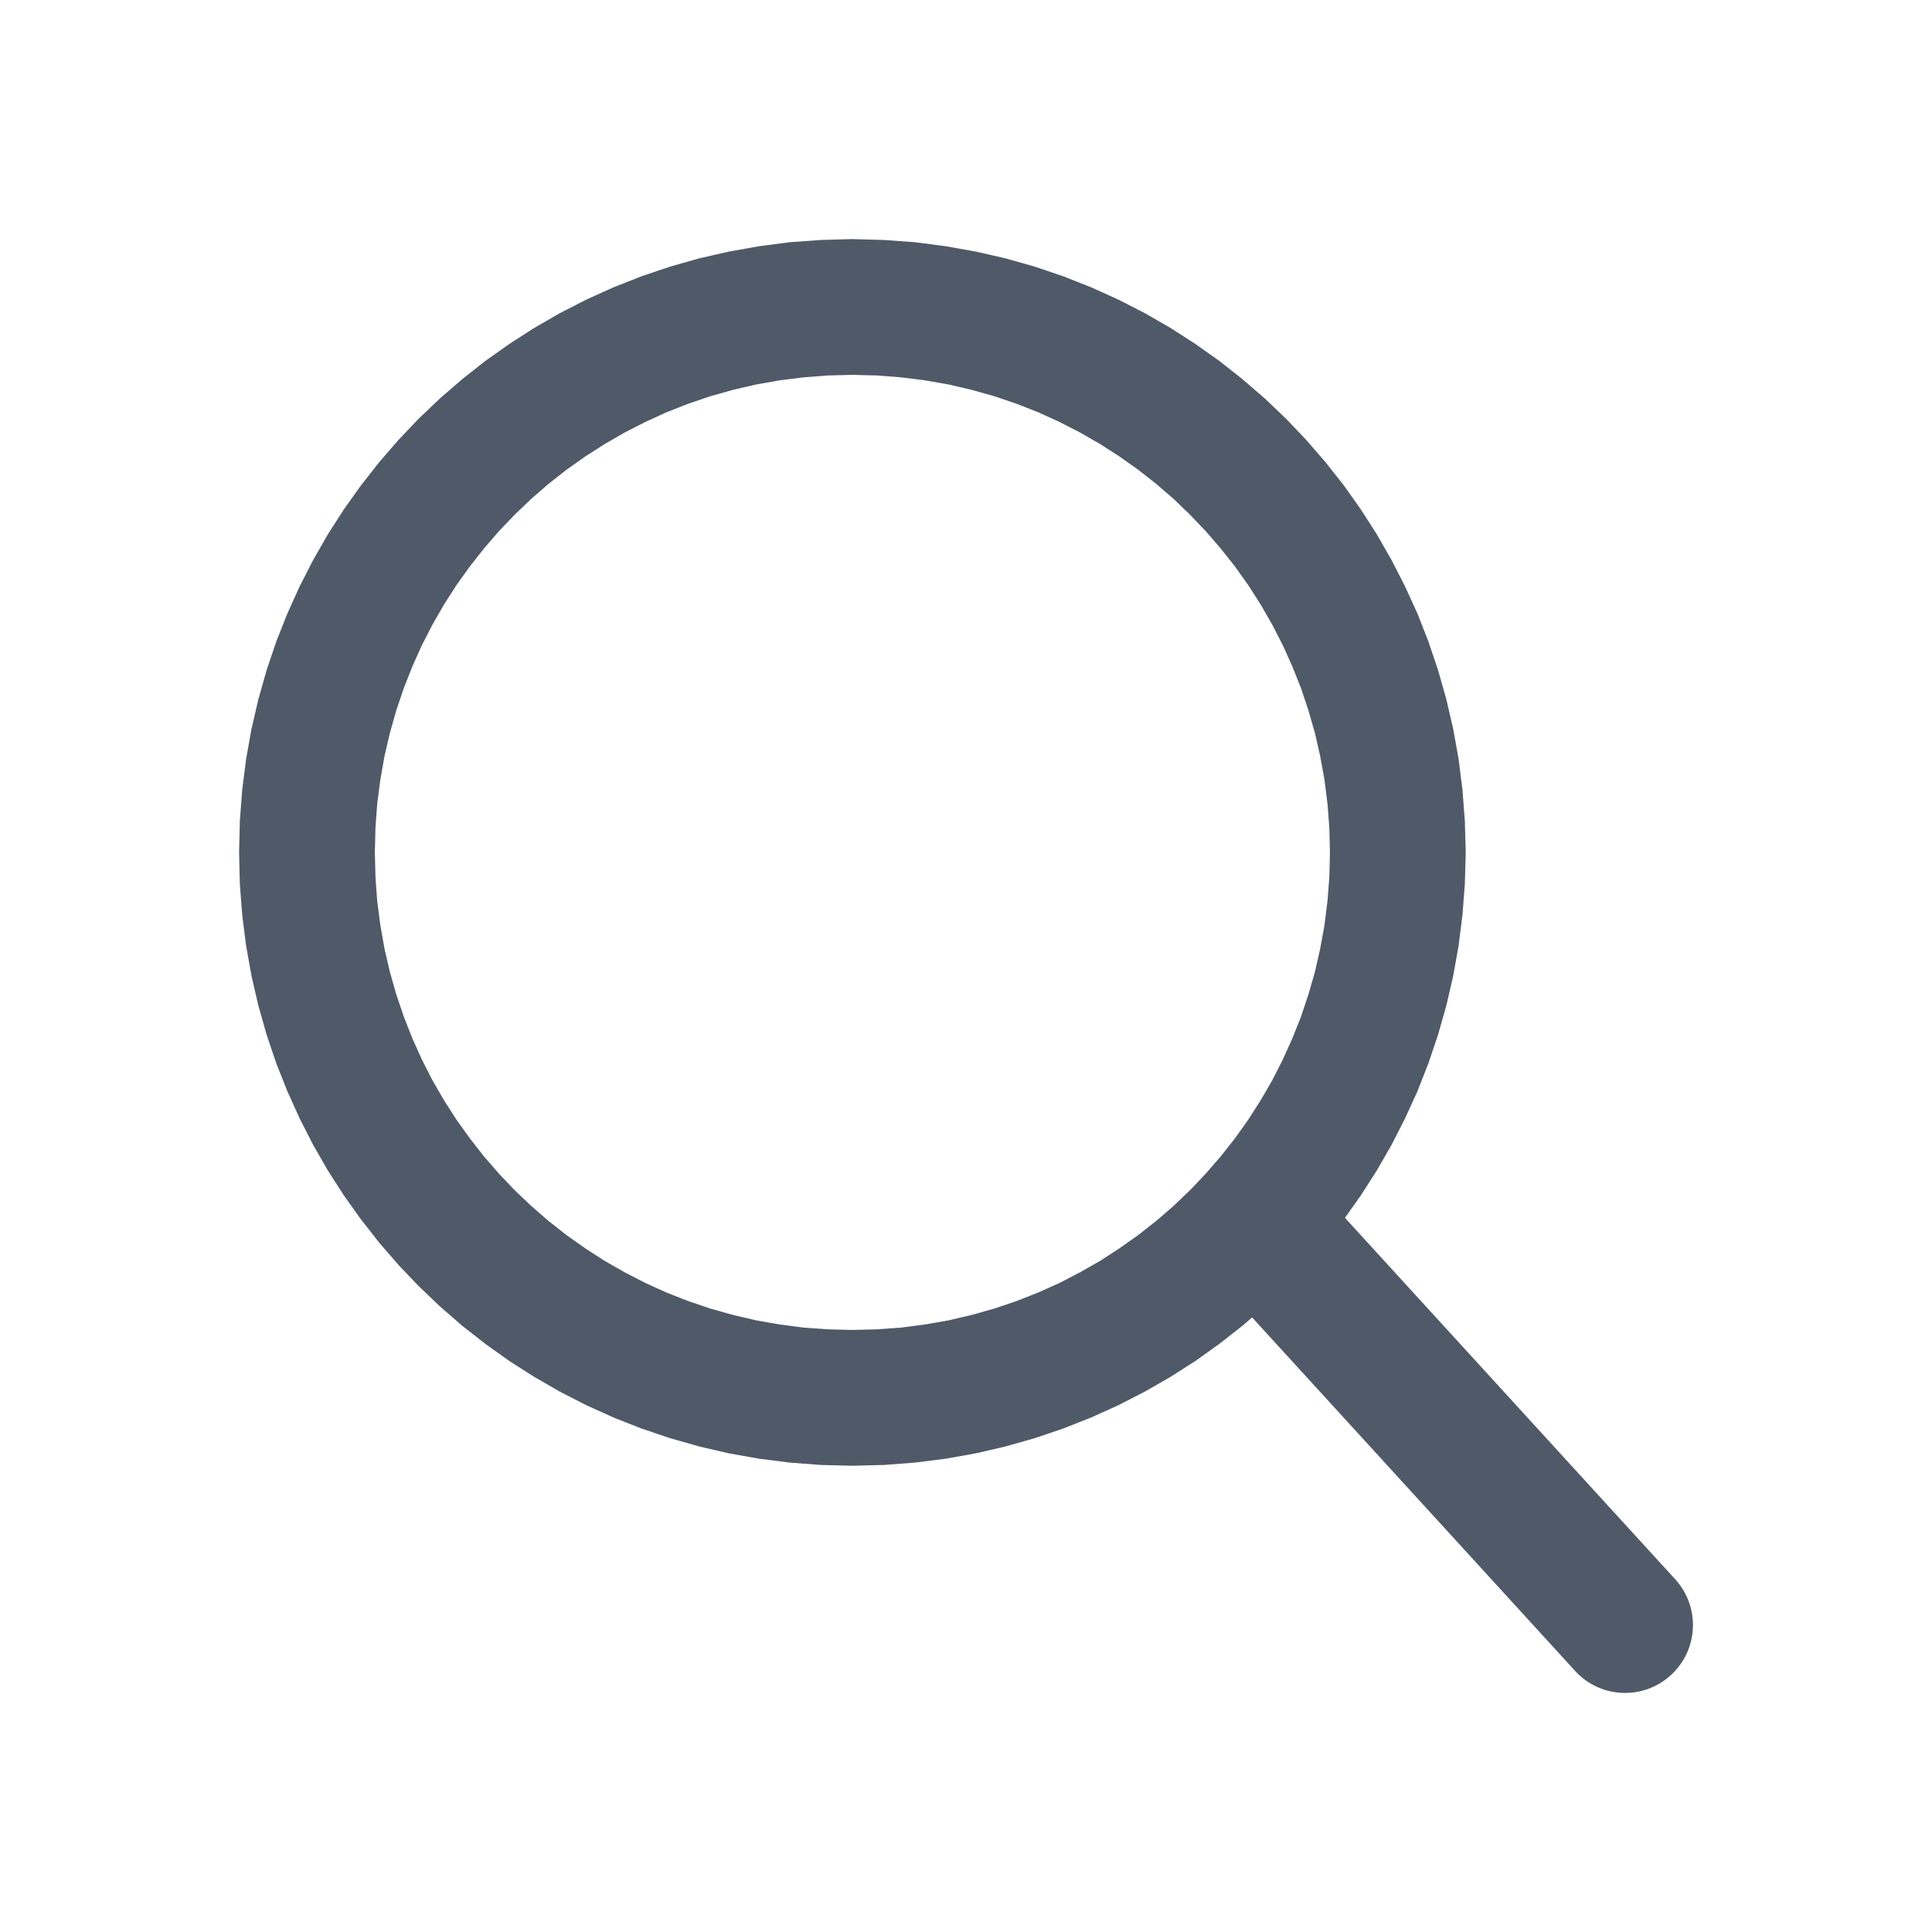
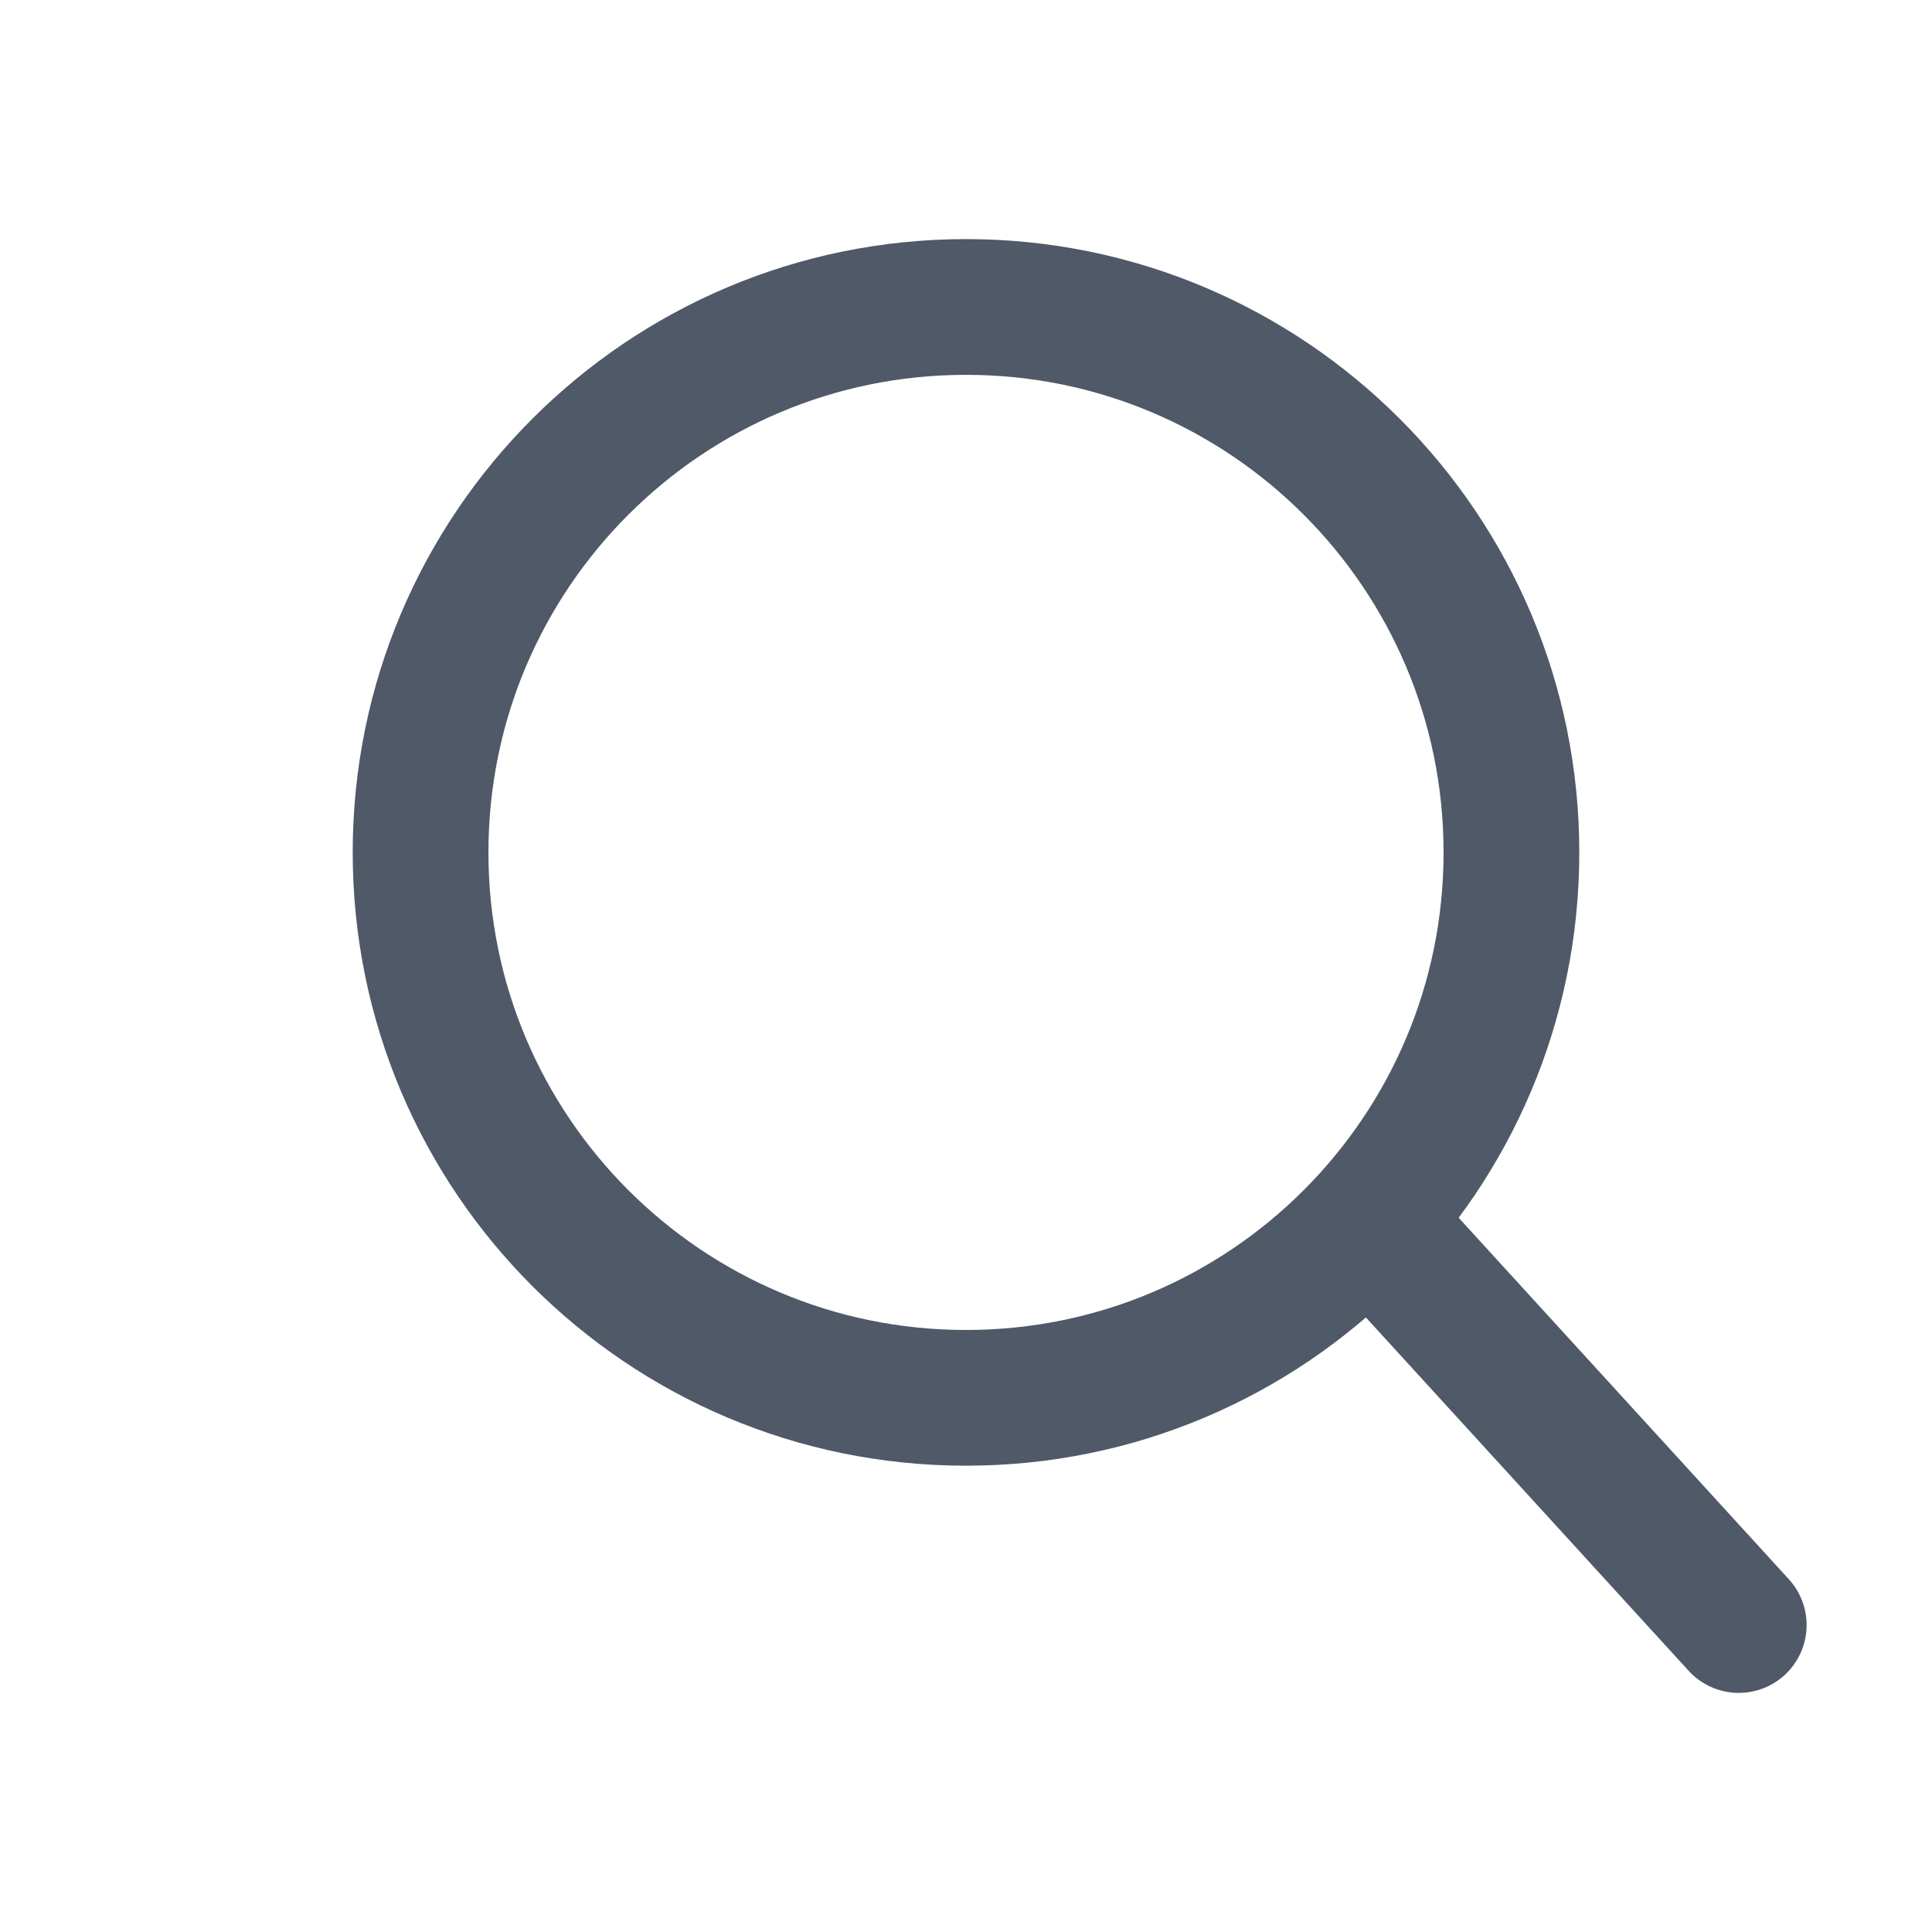
<svg xmlns="http://www.w3.org/2000/svg" xml:space="preserve" width="154.263mm" height="154.263mm" version="1.1" style="shape-rendering:geometricPrecision; text-rendering:geometricPrecision; image-rendering:optimizeQuality; fill-rule:evenodd; clip-rule:evenodd" viewBox="0 0 15426 15426">
  <defs>
    <style type="text/css">
   
+     .str0 {stroke:#313C4E;stroke-width:1083.72;stroke-linecap:round;stroke-linejoin:round;stroke-opacity:0.851}
    .fil0 {fill:none}
-     .fil1 {fill:#313C4E;fill-rule:nonzero;fill-opacity:0.851}
+     .fil1 {fill:none}
   
  </style>
  </defs>
  <g id="Layer_x0020_1">
    <rect class="fil0" width="15426" height="15426" />
-     <g>
-       <path class="fil1" d="M9622 10108c-202,-221 -186,-564 35,-766 221,-202 563,-186 765,35l-800 731zm2954 3233l-2954 -3233 800 -731 2954 3233 -800 731zm800 -731c201,221 186,563 -35,765 -221,202 -564,187 -765,-34l800 -731zm-1673 -5804l-1084 0 0 0 -5 -197 -15 -194 -24 -190 -34 -188 -42 -184 -52 -181 -59 -177 -69 -173 -76 -169 -84 -164 -92 -160 -99 -155 -106 -149 -114 -144 -120 -139 -126 -132 -132 -127 -139 -120 -144 -113 -150 -106 -154 -99 -160 -92 -164 -84 -169 -77 -173 -68 -177 -60 -181 -51 -184 -43 -188 -33 -191 -24 -194 -15 -196 -5 0 -1084 251 7 249 18 245 32 241 43 237 54 233 66 227 77 223 88 217 98 211 108 205 118 199 128 192 136 185 146 177 153 170 162 162 170 154 178 146 185 136 192 127 198 118 206 108 211 99 217 87 222 77 228 66 233 55 237 43 241 31 245 19 249 7 251 0 0zm-4897 4897l0 -1084 0 0 196 -5 194 -14 191 -25 188 -33 184 -43 181 -51 177 -60 173 -68 169 -76 164 -85 160 -91 154 -100 150 -106 144 -113 139 -120 132 -126 126 -133 120 -138 114 -145 106 -149 99 -155 92 -159 84 -165 76 -169 69 -173 59 -177 52 -180 42 -185 34 -187 24 -191 15 -194 5 -197 1084 0 -7 252 -19 248 -31 245 -43 241 -55 238 -66 232 -77 228 -87 222 -99 217 -108 212 -118 205 -127 198 -136 192 -146 185 -154 178 -162 170 -170 162 -177 154 -185 145 -192 137 -199 127 -205 118 -211 108 -217 98 -223 88 -227 77 -233 66 -237 55 -241 43 -245 31 -249 19 -251 6 0 0zm-4897 -4897l1084 0 0 0 5 197 14 194 25 191 33 187 43 185 51 180 60 177 68 173 76 169 84 165 92 159 99 155 107 149 113 145 120 138 126 133 133 126 138 120 144 113 150 106 155 100 159 91 165 85 168 76 173 68 177 60 181 51 184 43 188 33 191 25 194 14 197 5 0 1084 -252 -6 -248 -19 -245 -31 -242 -43 -237 -55 -232 -66 -228 -77 -223 -88 -217 -98 -211 -108 -205 -118 -199 -127 -192 -137 -185 -145 -177 -154 -170 -162 -162 -170 -154 -178 -145 -185 -137 -192 -127 -198 -118 -205 -108 -212 -98 -217 -88 -222 -77 -228 -66 -232 -55 -238 -43 -241 -31 -245 -19 -248 -6 -252 0 0zm4897 -4897l0 1084 0 0 -197 5 -194 15 -191 24 -188 33 -184 43 -181 51 -177 60 -173 68 -168 77 -165 84 -159 92 -155 99 -150 106 -144 113 -138 120 -133 127 -126 132 -120 139 -113 144 -107 149 -99 155 -92 160 -84 164 -76 169 -68 173 -60 177 -51 181 -43 184 -33 188 -25 190 -14 194 -5 197 -1084 0 6 -251 19 -249 31 -245 43 -241 55 -237 66 -233 77 -228 88 -222 98 -217 108 -211 118 -206 127 -198 137 -192 145 -185 154 -178 162 -170 170 -162 177 -153 185 -146 192 -136 199 -128 205 -118 211 -108 217 -98 223 -88 228 -77 232 -66 237 -54 242 -43 245 -32 248 -18 252 -7 0 0z" />
-     </g>
+     <path class="fil1 str0" d="M7713 2451c2406,0 4355,1950 4355,4355 0,2406 -1949,4355 -4355,4355 -2405,0 -4355,-1949 -4355,-4355 0,-2405 1950,-4355 4355,-4355zm3217 7291l2953 3233" />
  </g>
</svg>
